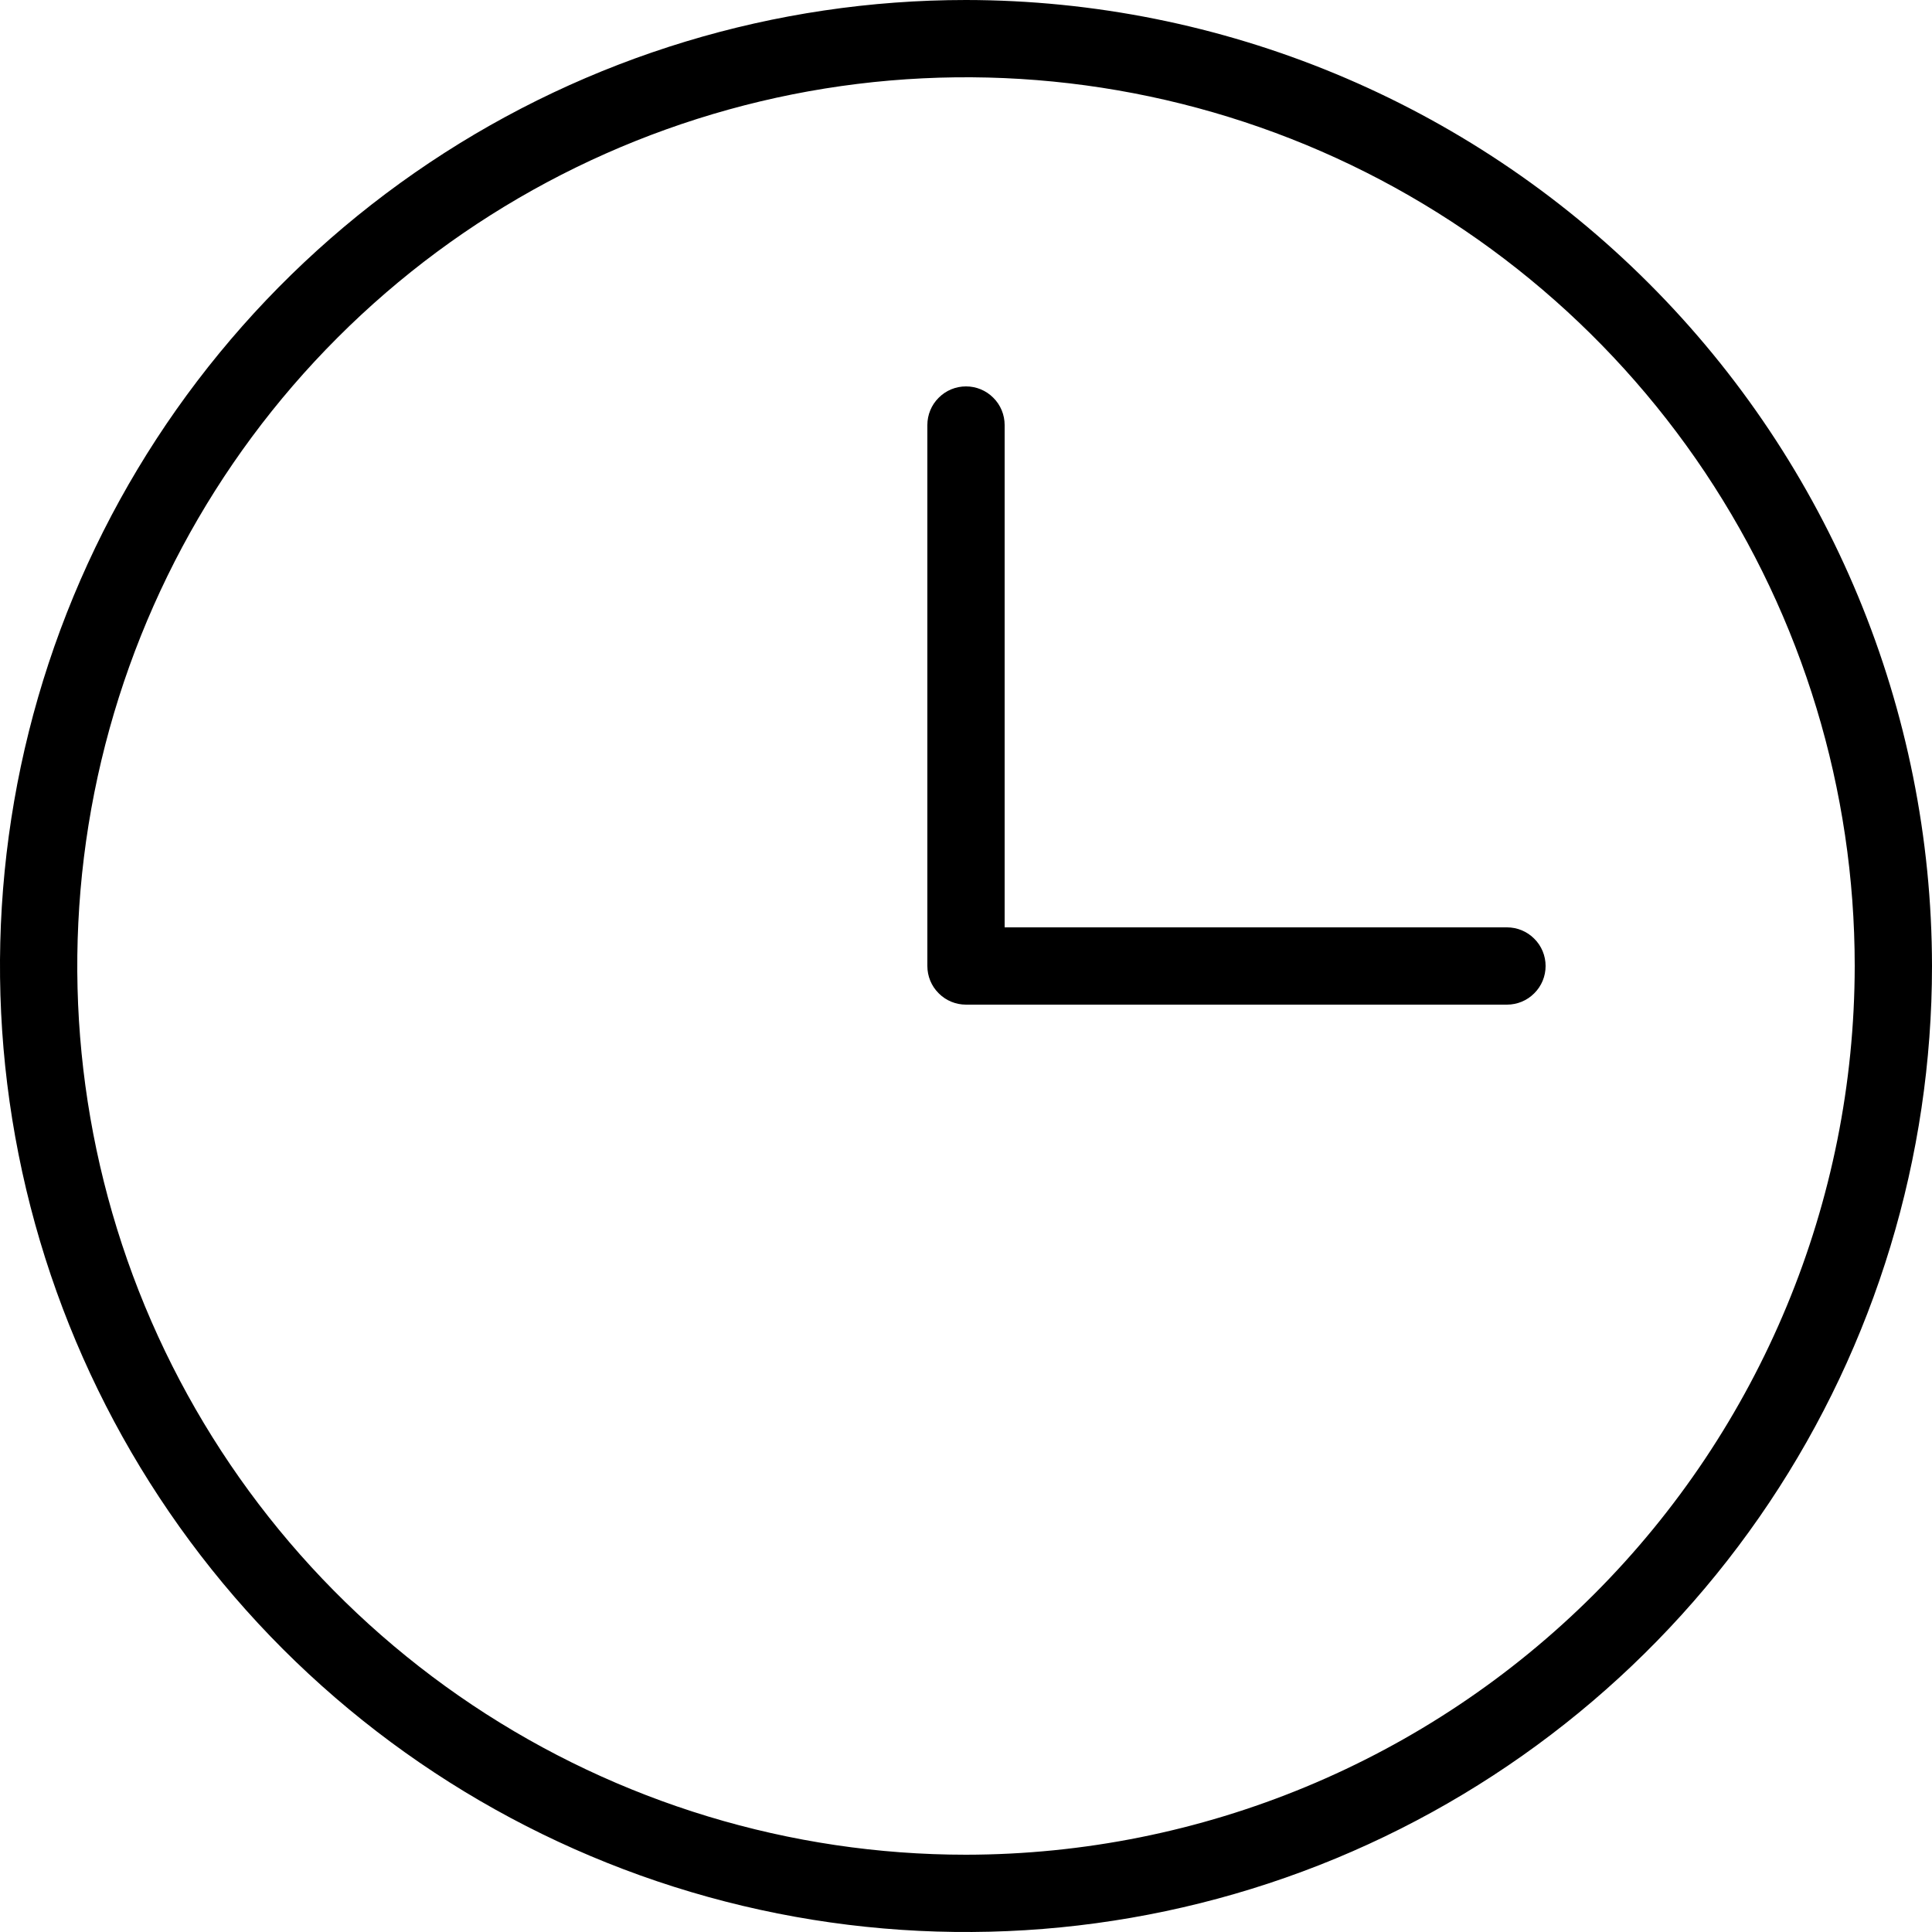
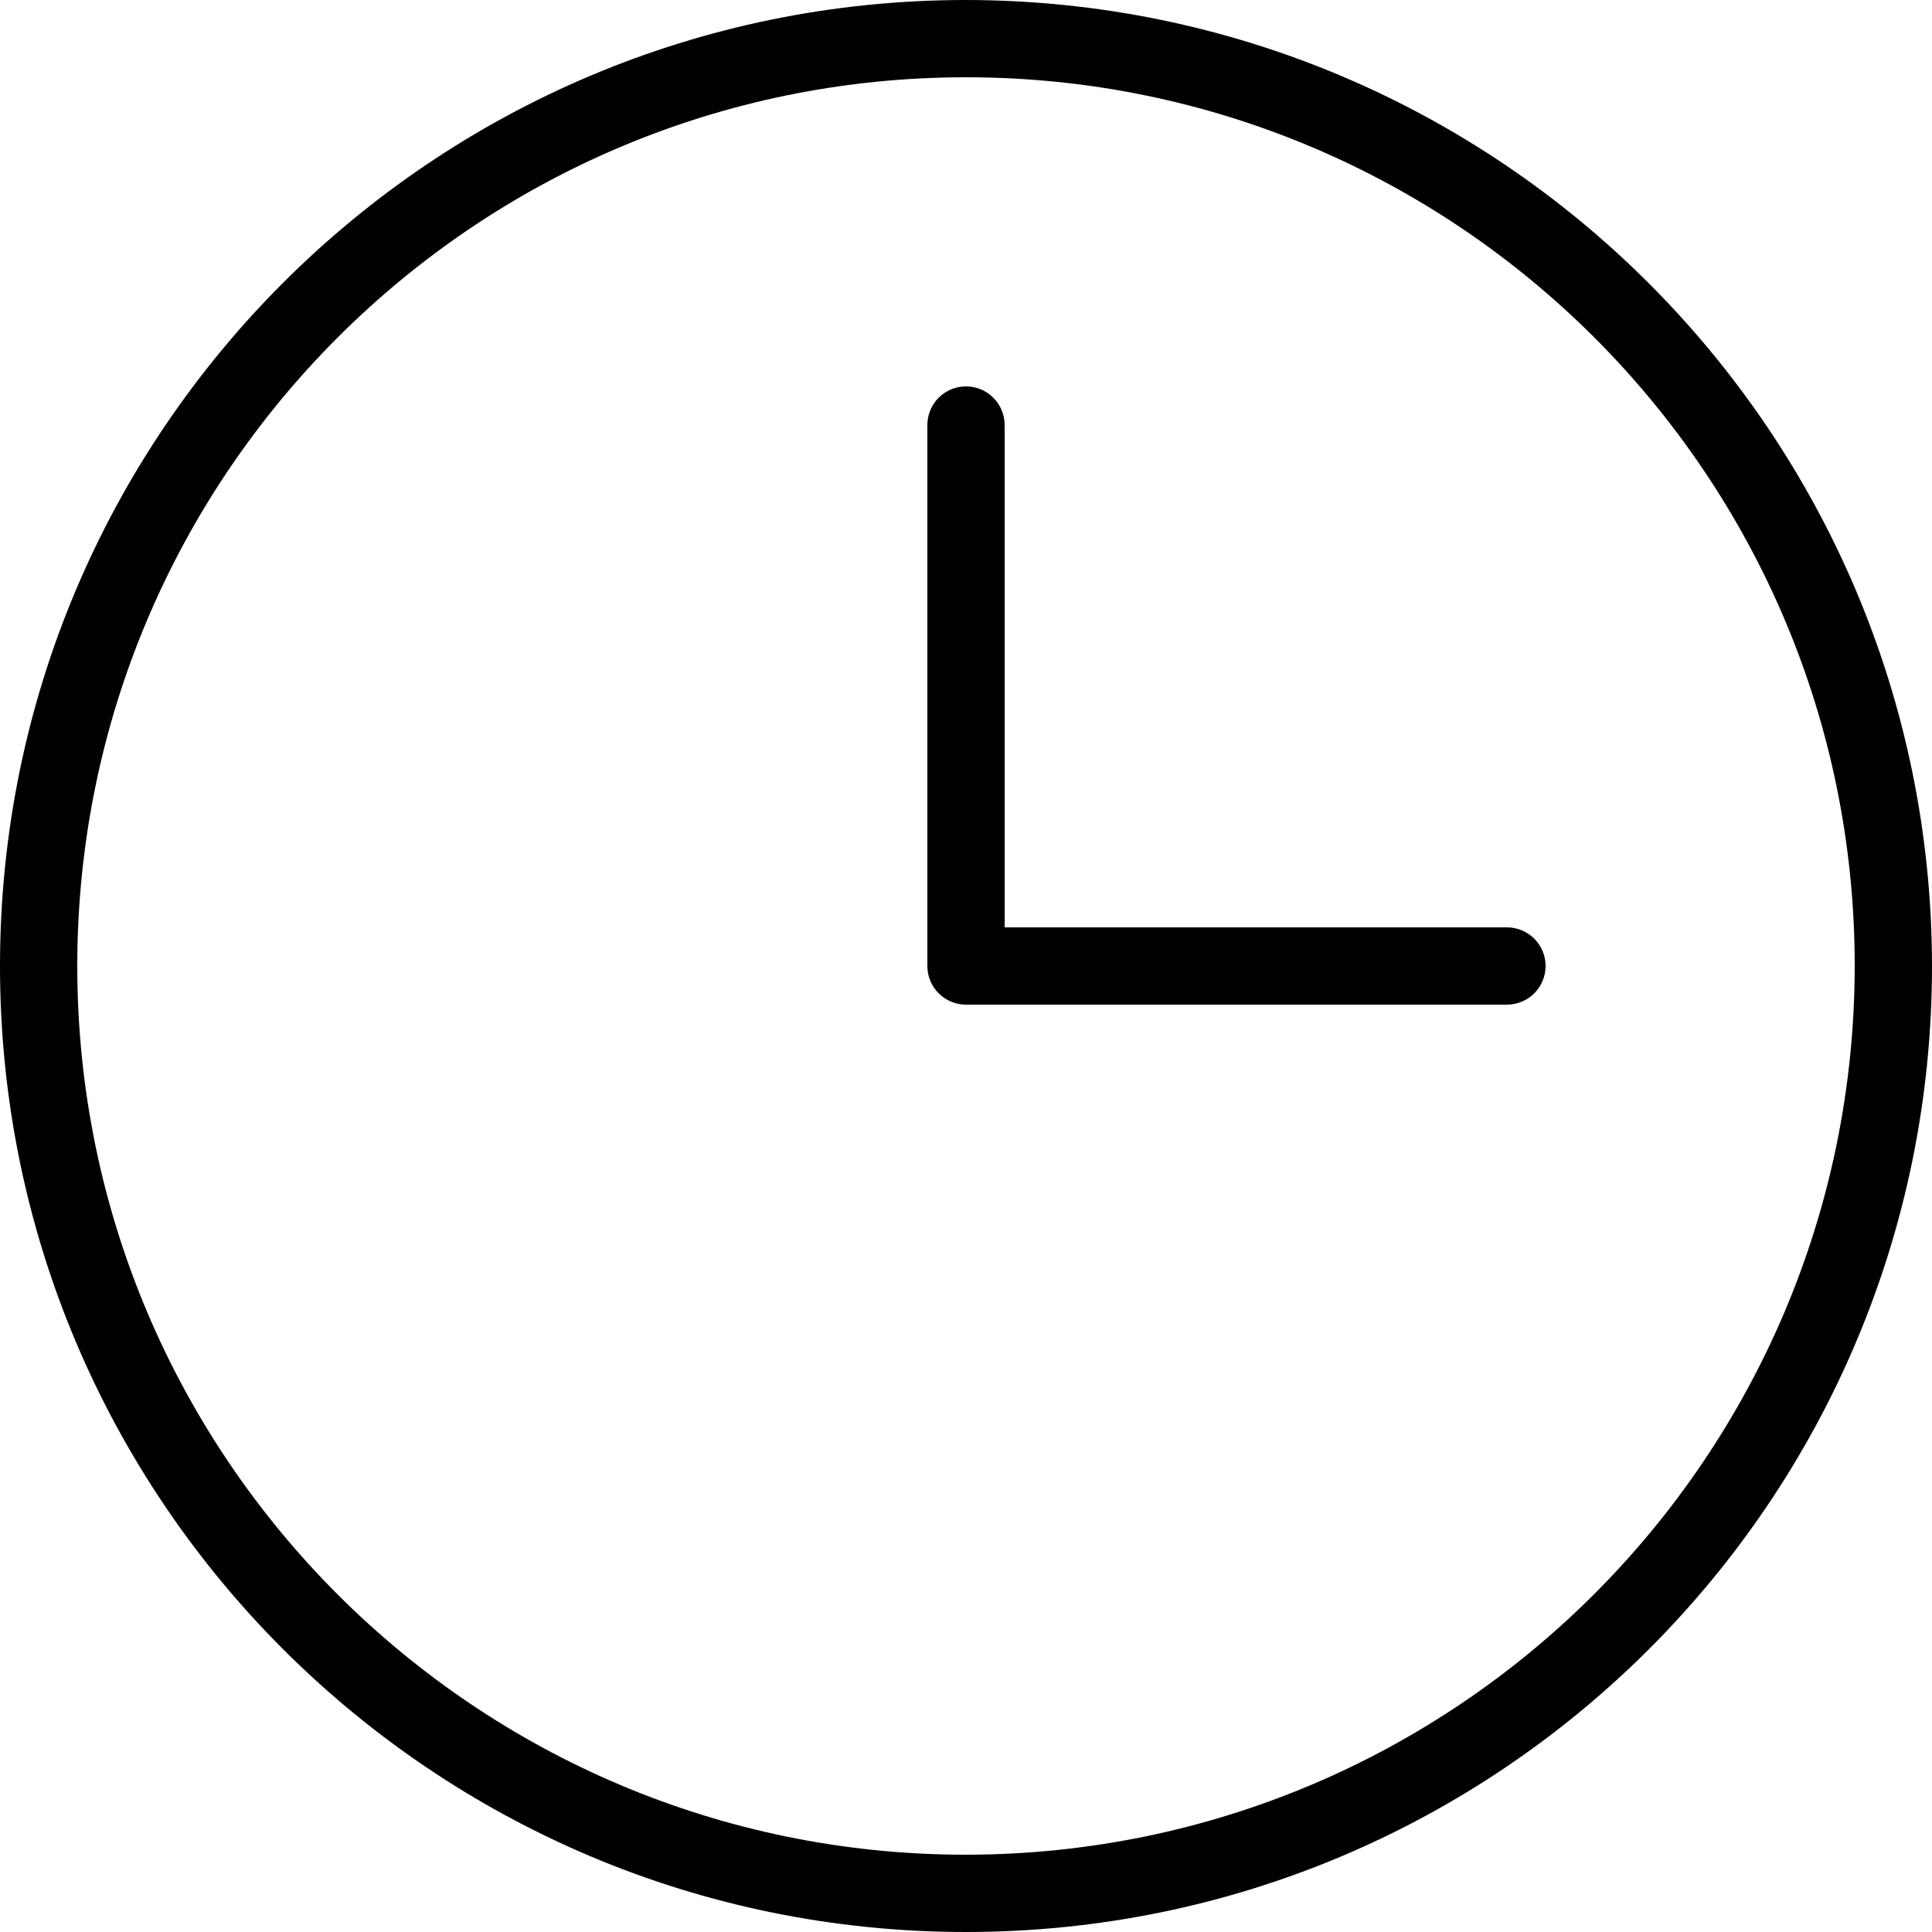
<svg xmlns="http://www.w3.org/2000/svg" width="23" height="23" viewBox="0 0 23 23" fill="none">
-   <path d="M11.5 0C9.226 0 7.002 0.674 5.111 1.938C3.22 3.202 1.746 4.998 0.875 7.099C0.005 9.2 -0.223 11.513 0.221 13.743C0.665 15.974 1.76 18.023 3.368 19.632C4.977 21.24 7.026 22.335 9.256 22.779C11.487 23.223 13.8 22.995 15.901 22.125C18.002 21.254 19.798 19.78 21.062 17.889C22.326 15.998 23 13.774 23 11.5C22.997 8.451 21.784 5.528 19.628 3.372C17.472 1.216 14.549 0.003 11.5 0ZM11.5 22.08C9.407 22.08 7.362 21.459 5.622 20.297C3.882 19.134 2.526 17.482 1.725 15.549C0.925 13.616 0.715 11.488 1.123 9.436C1.532 7.384 2.539 5.498 4.019 4.019C5.498 2.539 7.384 1.532 9.436 1.123C11.488 0.715 13.616 0.925 15.549 1.725C17.482 2.526 19.134 3.882 20.297 5.622C21.459 7.362 22.08 9.407 22.08 11.5C22.077 14.305 20.961 16.994 18.978 18.978C16.994 20.961 14.305 22.077 11.5 22.08ZM18.4 11.5C18.4 11.622 18.352 11.739 18.265 11.825C18.179 11.912 18.062 11.96 17.94 11.96H11.5C11.378 11.96 11.261 11.912 11.175 11.825C11.088 11.739 11.04 11.622 11.04 11.5V5.06C11.04 4.938 11.088 4.821 11.175 4.735C11.261 4.648 11.378 4.6 11.5 4.6C11.622 4.6 11.739 4.648 11.825 4.735C11.912 4.821 11.96 4.938 11.96 5.06V11.04H17.94C18.062 11.04 18.179 11.088 18.265 11.175C18.352 11.261 18.4 11.378 18.4 11.5Z" fill="black" />
+   <path d="M11.5 0A11.5 11.5 0 1023 11.5 11.512 11.512 0 0011.5 0zm0 22.08A10.58 10.58 0 1122.08 11.5 10.591 10.591 0 0111.5 22.08zm6.9-10.58a.46.46 0 01-.46.46H11.5a.46.46 0 01-.46-.46V5.06a.46.46 0 01.92 0v5.98h5.98a.46.46 0 01.46.46z" fill="#000" />
</svg>
